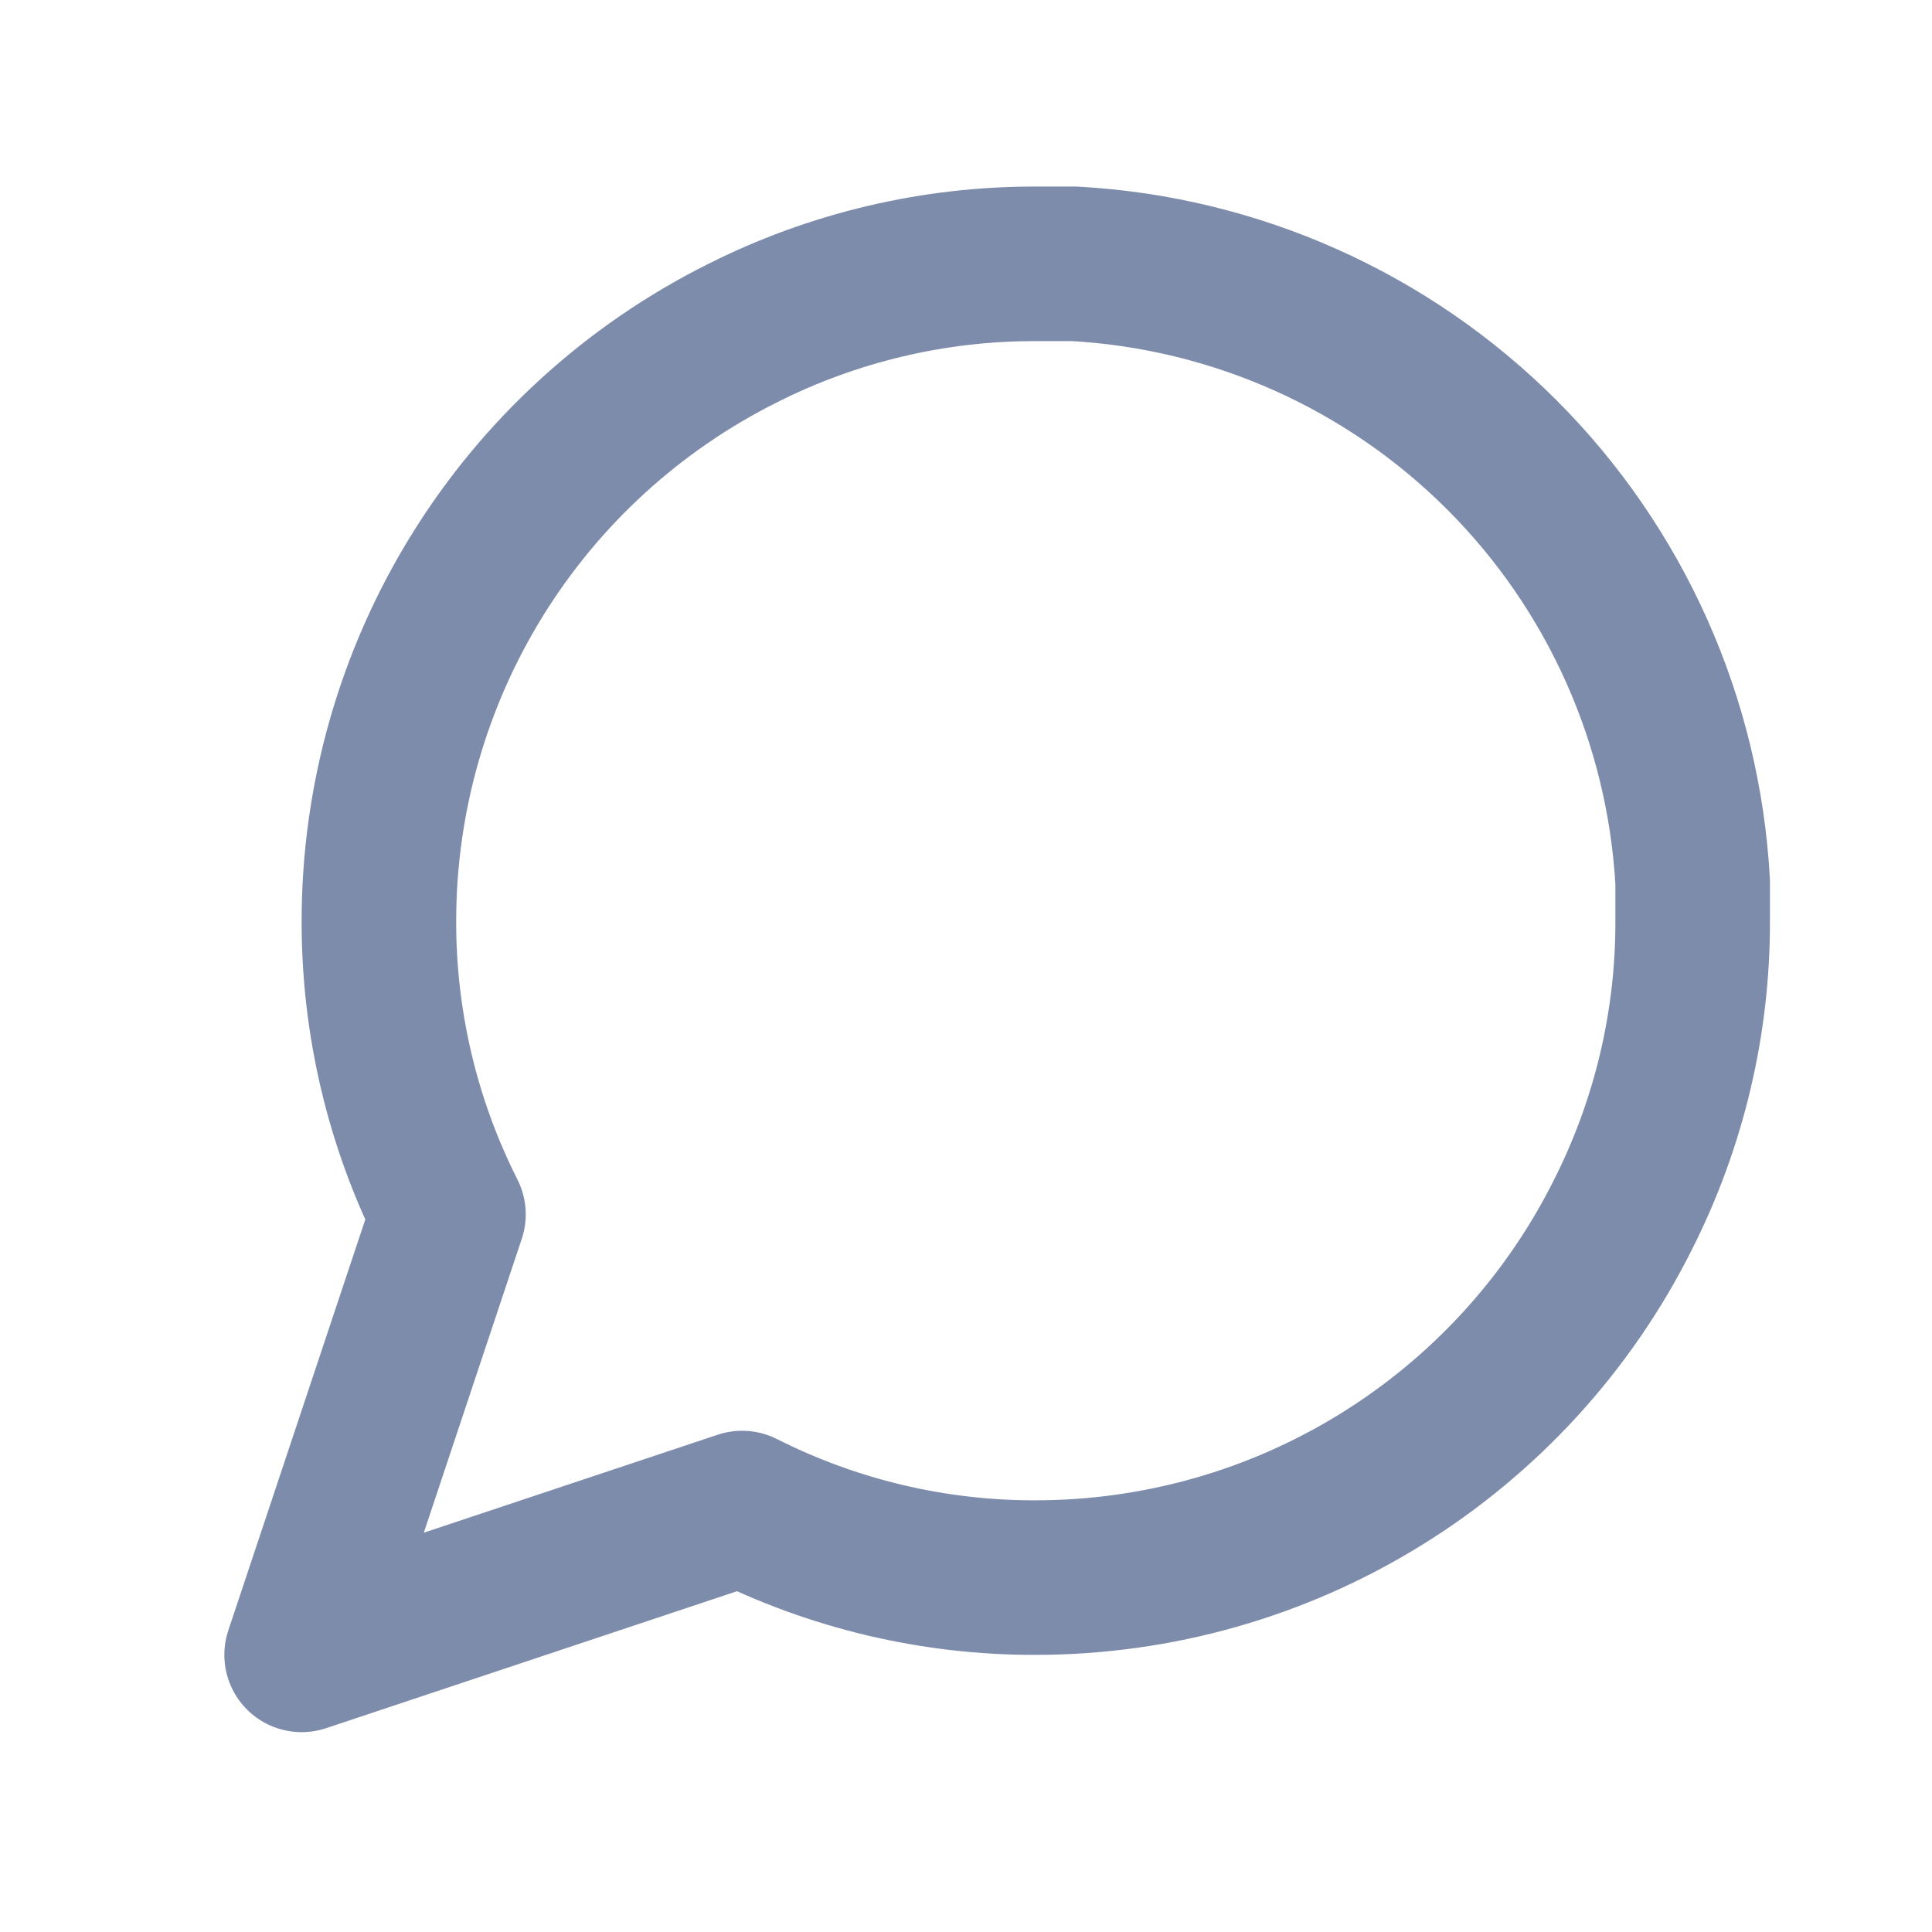
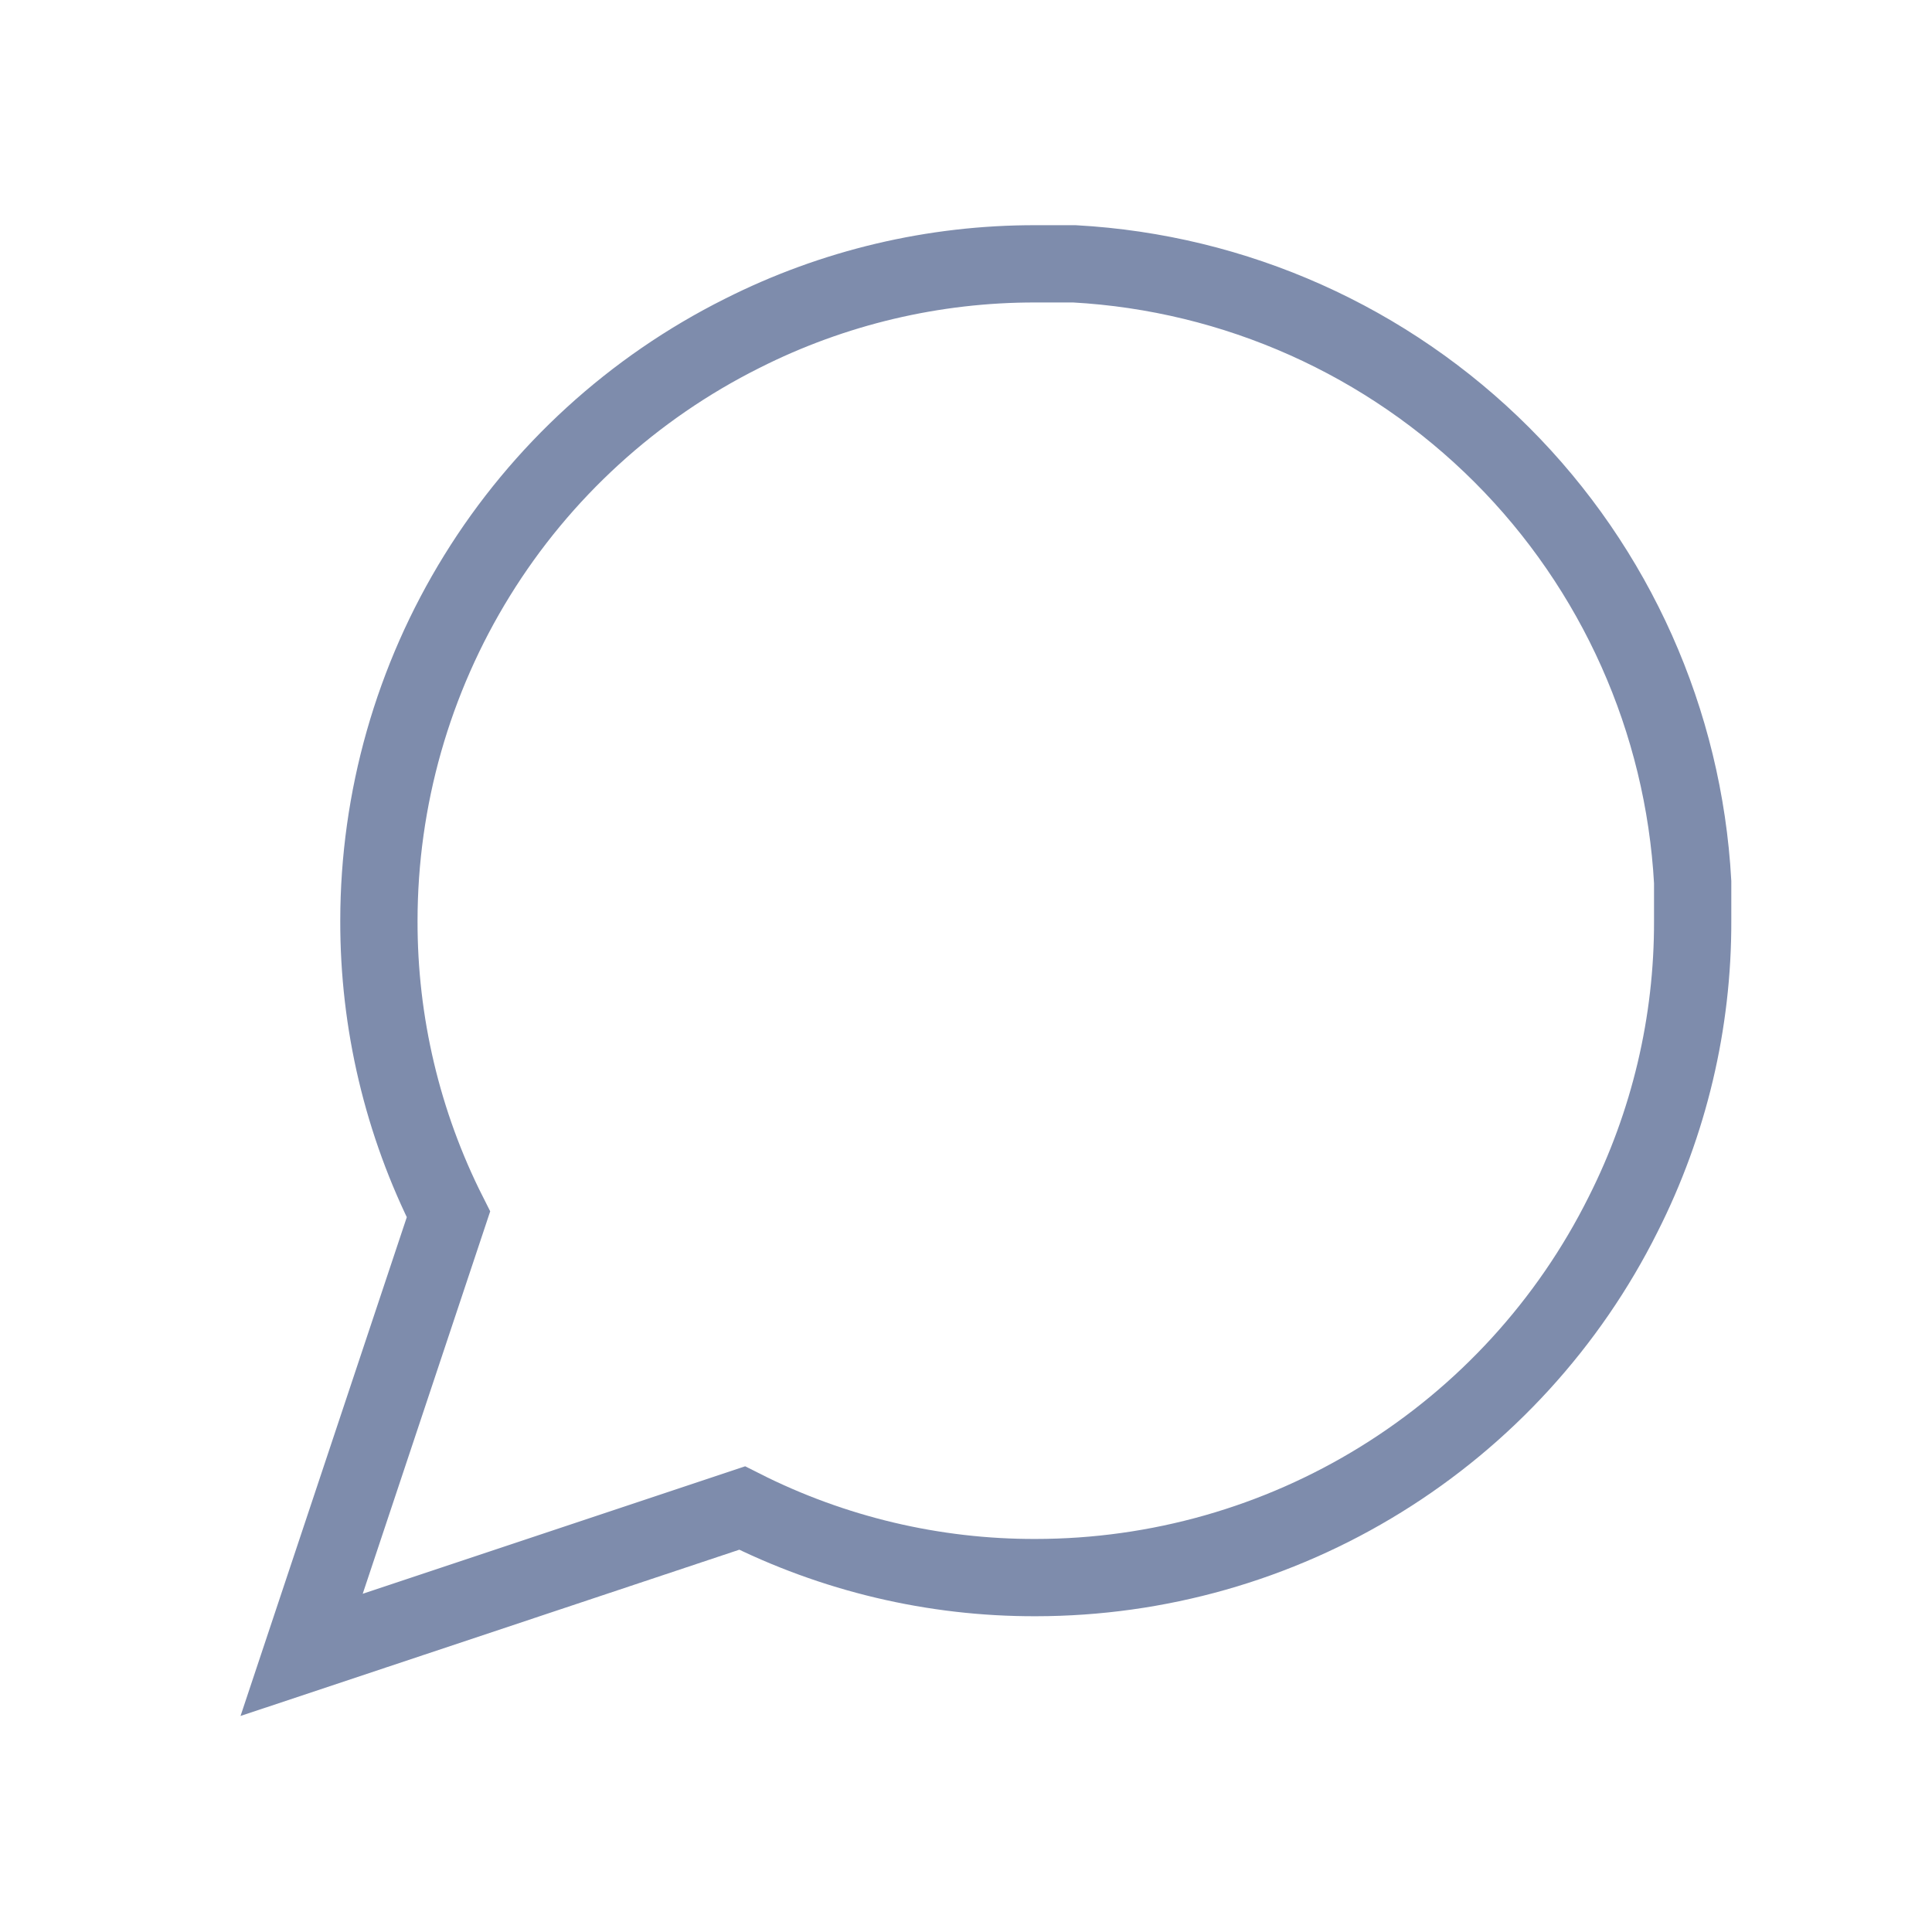
<svg xmlns="http://www.w3.org/2000/svg" className="icon me-3" width="25" height="25" viewBox="0 0 25 25" fill="none">
-   <path d="M21.903 11.914C21.907 13.234 21.598 14.536 21.003 15.714C20.298 17.126 19.213 18.313 17.871 19.143C16.529 19.974 14.982 20.413 13.403 20.414C12.084 20.418 10.781 20.109 9.603 19.514L3.903 21.414L5.803 15.714C5.208 14.536 4.9 13.234 4.903 11.914C4.904 10.336 5.344 8.789 6.174 7.447C7.004 6.104 8.192 5.02 9.603 4.314C10.781 3.719 12.084 3.411 13.403 3.414H13.903C15.988 3.529 17.956 4.409 19.433 5.885C20.909 7.361 21.788 9.33 21.903 11.414V11.914Z" stroke="#7E8CAC" stroke-width="2" stroke-linecap="round" stroke-linejoin="round" />
+   <path d="M21.903 11.914C21.907 13.234 21.598 14.536 21.003 15.714C20.298 17.126 19.213 18.313 17.871 19.143C16.529 19.974 14.982 20.413 13.403 20.414C12.084 20.418 10.781 20.109 9.603 19.514L3.903 21.414L5.803 15.714C5.208 14.536 4.9 13.234 4.903 11.914C4.904 10.336 5.344 8.789 6.174 7.447C7.004 6.104 8.192 5.02 9.603 4.314C10.781 3.719 12.084 3.411 13.403 3.414H13.903C15.988 3.529 17.956 4.409 19.433 5.885C20.909 7.361 21.788 9.33 21.903 11.414V11.914Z" stroke="#7E8CAC" strokeWidth="2" strokeLinecap="round" strokeLinejoin="round" />
</svg>
